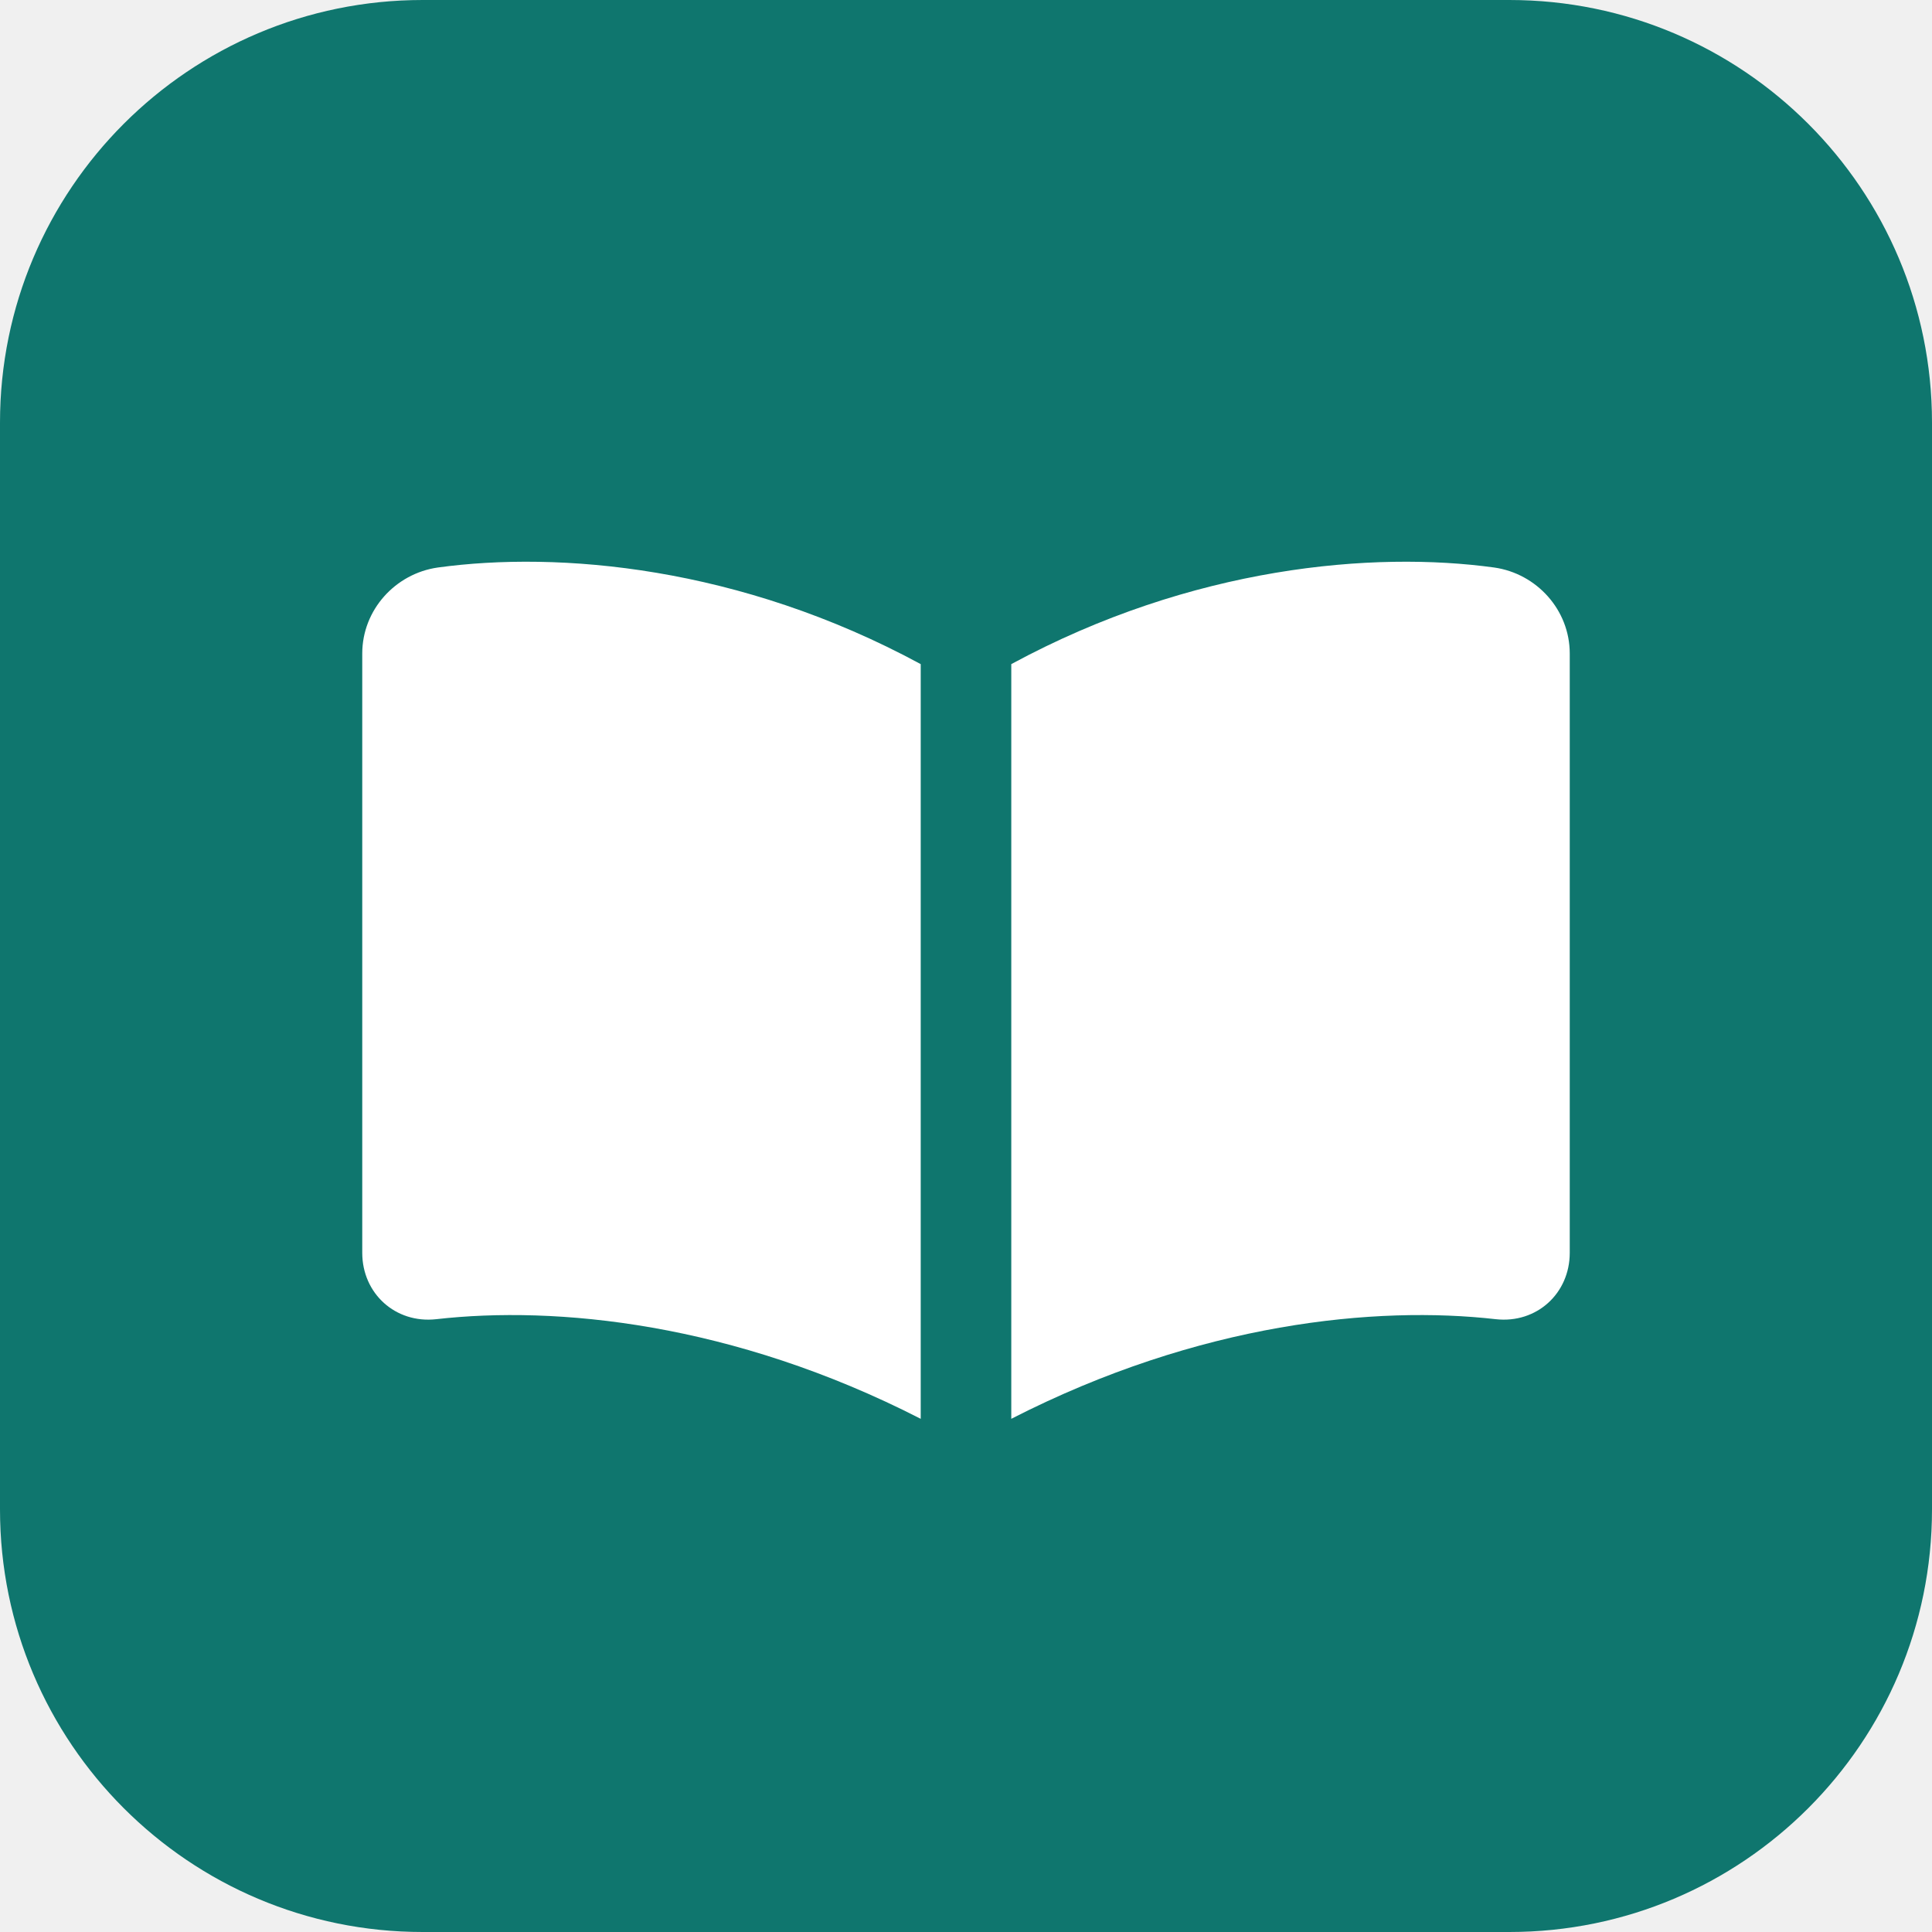
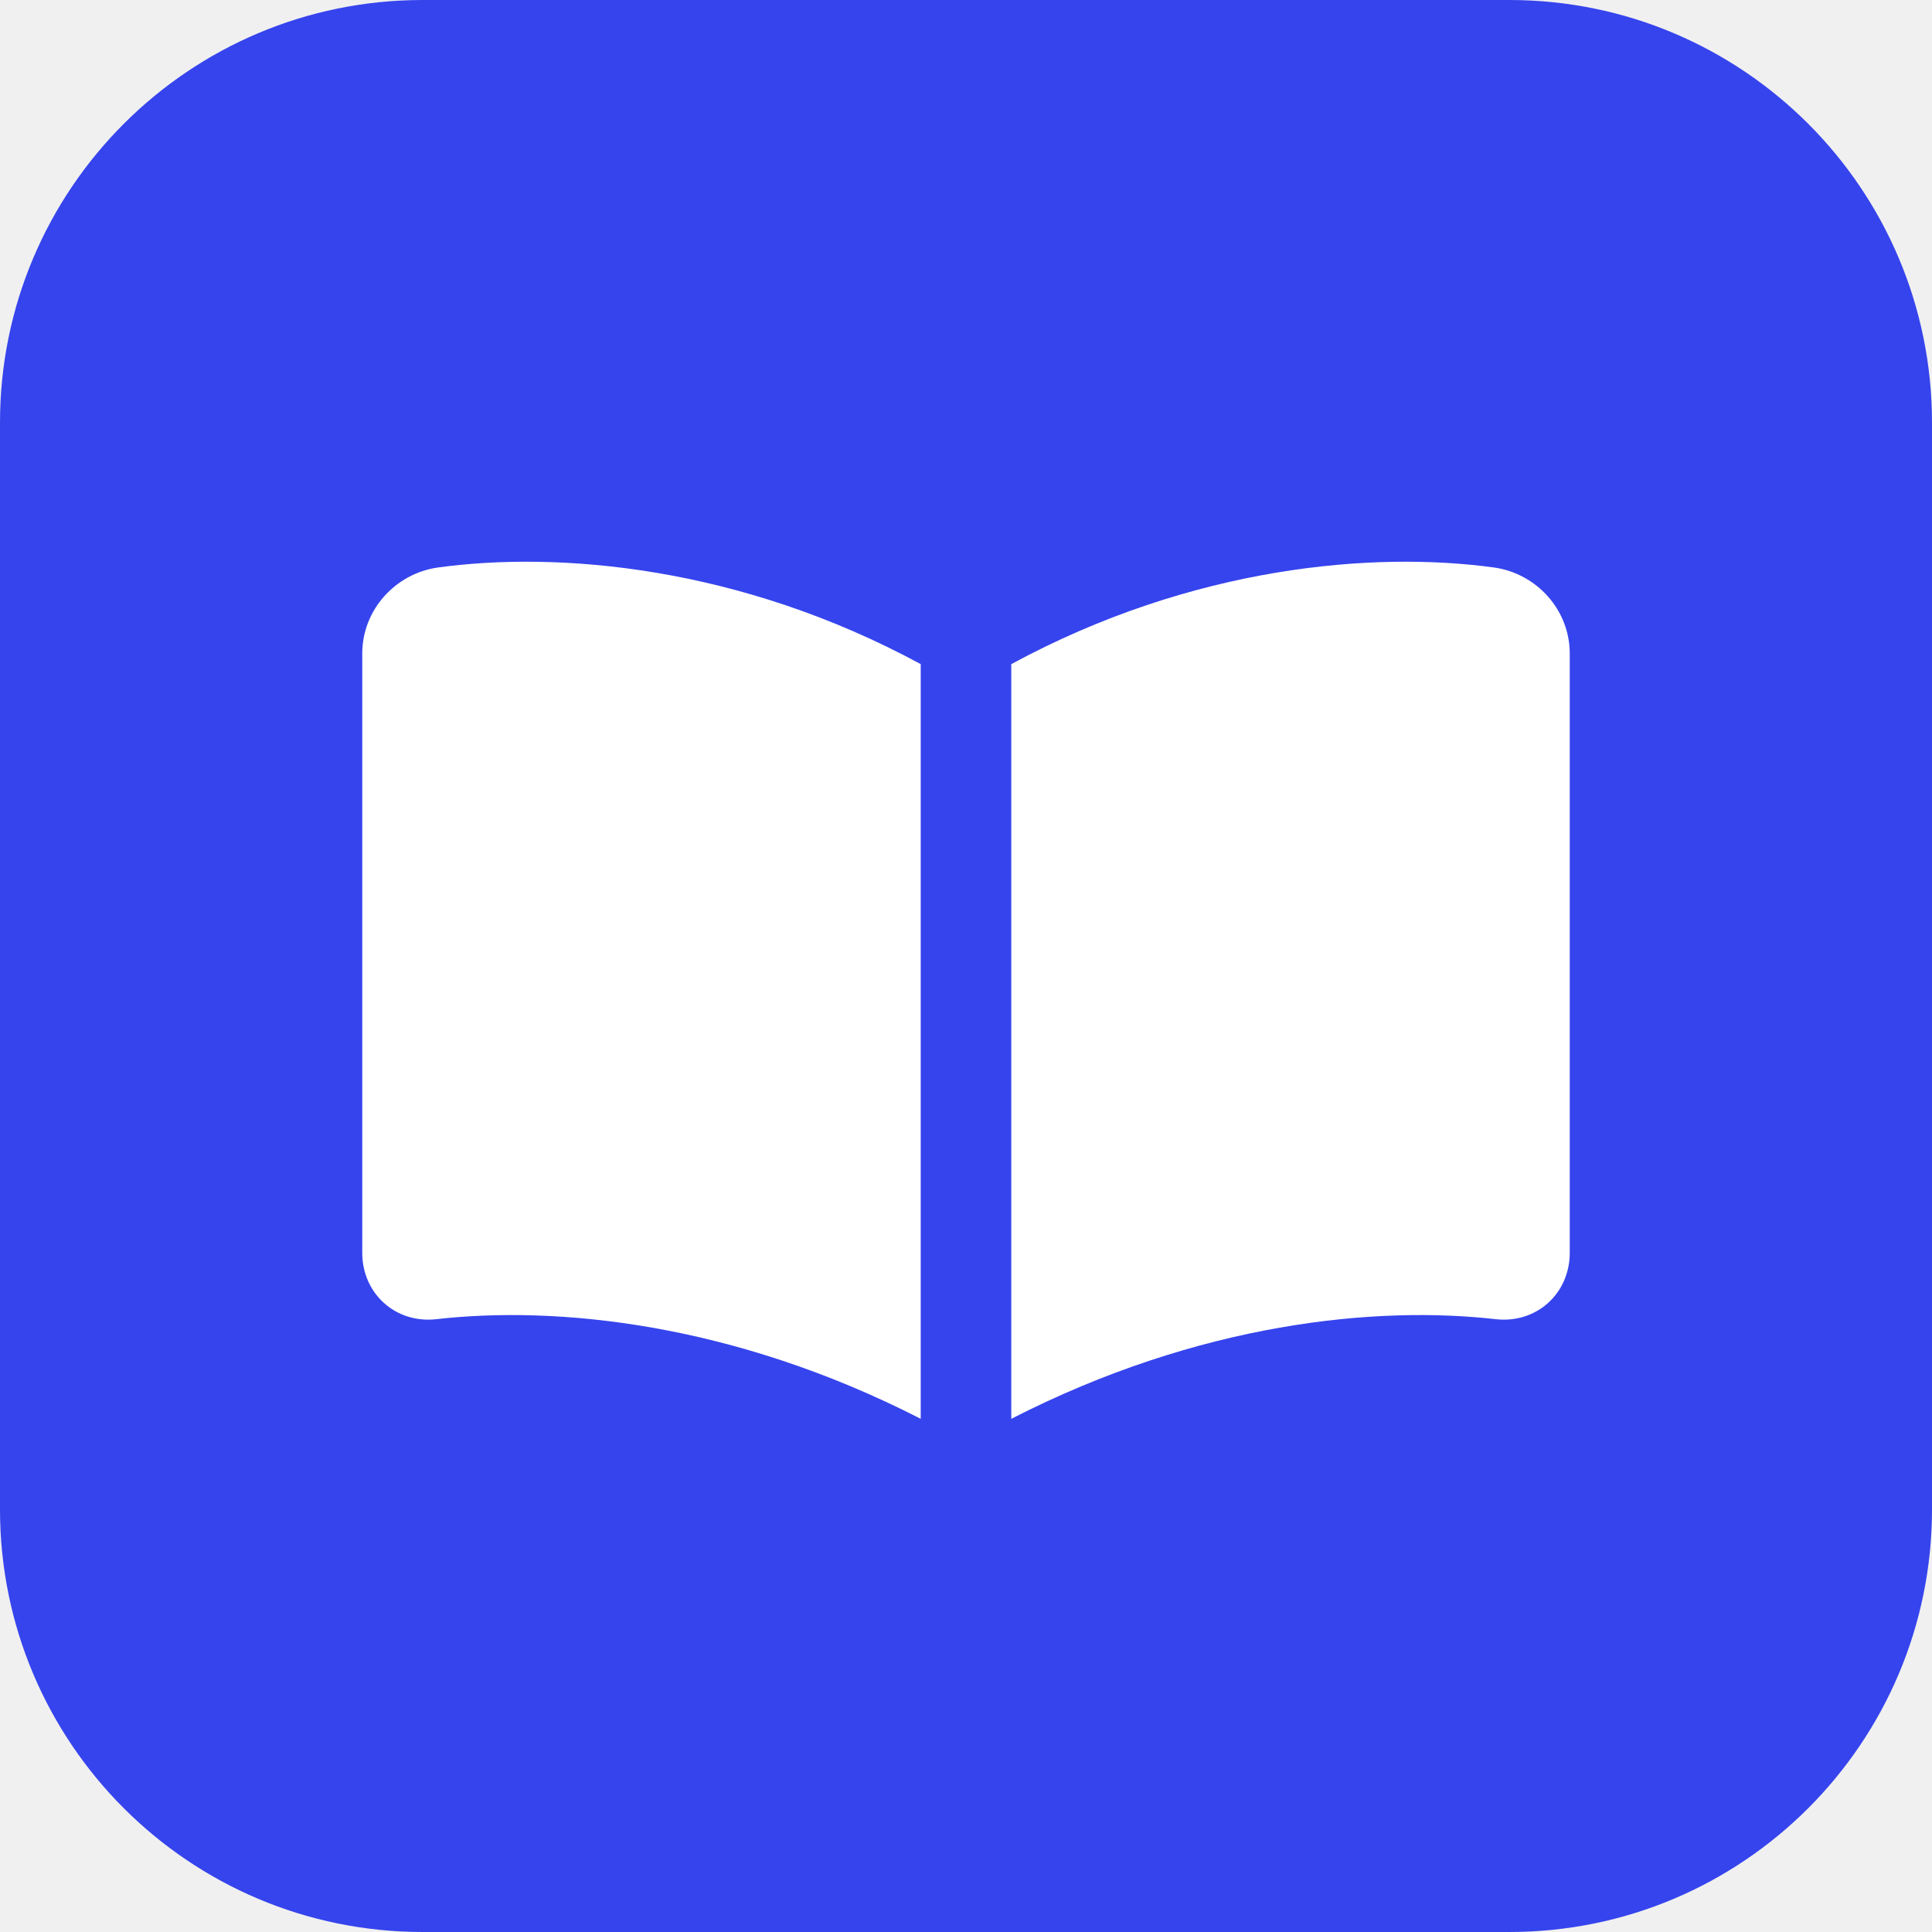
<svg xmlns="http://www.w3.org/2000/svg" viewBox="0 0 128 128" width="128" height="128">
-   <rect width="128" height="128" rx="28" fill="#0f766e" />
+   <rect width="128" height="128" rx="28" fill="#3644ED" />
  <g fill="#ffffff">
    <path d="M61 44C49 37.5 37 36.5 29 37.6 26.2 38 24 40.4 24 43.3L24 83c0 2.7 2.2 4.7 4.9 4.4 7.9-.9 19.6.2 32.1 6.6Z" />
    <path d="M67 44c12-6.5 24-7.5 32-6.4 2.8.4 5 2.8 5 5.7L104 83c0 2.7-2.2 4.7-4.9 4.4-7.9-.9-19.6.2-32.1 6.6Z" />
  </g>
</svg>
